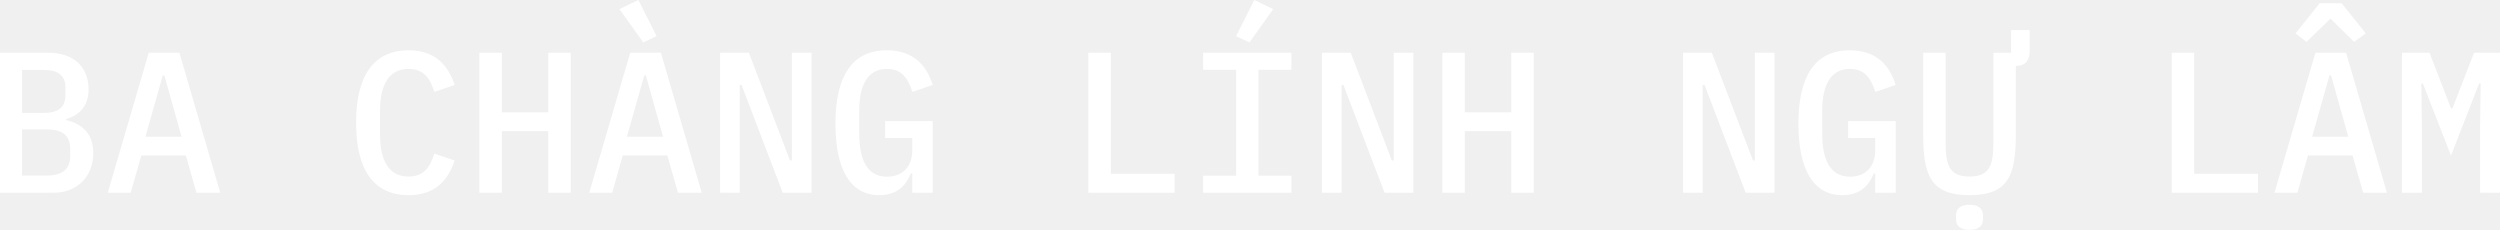
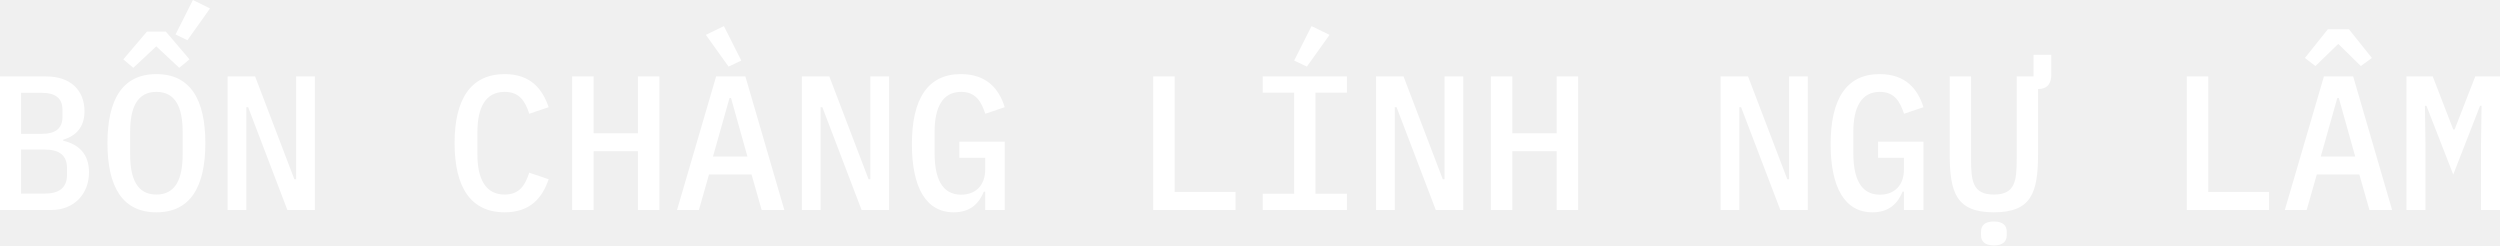
- <svg xmlns="http://www.w3.org/2000/svg" data-v-423bf9ae="" viewBox="0 0 652.593 60" class="font">
-   <g data-v-423bf9ae="" id="b64b1df7-0132-4c74-8137-b0b1657920a0" fill="white" transform="matrix(3.740648,0,0,3.740648,-4.339157,-3.366583)">
-     <path d="M1.16 14.35L4.91 14.35C6.57 14.35 7.67 13.19 7.67 11.59C7.67 10.25 6.92 9.55 5.78 9.28L5.78 9.21C6.73 8.93 7.34 8.27 7.34 7.14C7.34 5.57 6.30 4.58 4.54 4.58L1.16 4.58ZM2.70 13.15L2.70 9.93L4.44 9.93C5.47 9.93 6.06 10.33 6.06 11.28L6.06 11.79C6.06 12.73 5.47 13.15 4.44 13.15ZM2.70 8.78L2.70 5.78L4.21 5.78C5.19 5.78 5.73 6.15 5.73 7.03L5.73 7.53C5.73 8.41 5.19 8.78 4.21 8.78ZM16.53 14.35L13.68 4.58L11.54 4.58L8.68 14.35L10.28 14.35L11.02 11.75L14.13 11.75L14.87 14.35ZM13.83 10.44L11.31 10.44L12.52 6.16L12.63 6.16ZM29.68 14.52C31.57 14.52 32.44 13.43 32.89 12.10L31.47 11.62C31.18 12.52 30.77 13.22 29.67 13.22C28.28 13.22 27.68 12.08 27.68 10.29L27.68 8.64C27.68 6.85 28.28 5.71 29.67 5.71C30.77 5.71 31.18 6.41 31.47 7.31L32.89 6.83C32.44 5.50 31.57 4.41 29.68 4.41C27.20 4.41 26.01 6.23 26.01 9.46C26.01 12.70 27.20 14.52 29.68 14.52ZM39.42 14.35L40.99 14.35L40.99 4.58L39.42 4.58L39.42 8.74L36.18 8.74L36.18 4.58L34.61 4.58L34.61 14.35L36.18 14.35L36.18 10.05L39.42 10.05ZM46.05 3.86L46.98 3.42L45.71 0.90L44.39 1.54ZM50.13 14.35L47.28 4.58L45.14 4.58L42.28 14.35L43.88 14.35L44.62 11.75L47.73 11.75L48.47 14.35ZM47.43 10.44L44.91 10.44L46.12 6.16L46.23 6.16ZM55.78 14.35L57.79 14.35L57.79 4.58L56.42 4.58L56.42 12.10L56.29 12.10L53.42 4.58L51.41 4.58L51.41 14.35L52.78 14.35L52.78 6.83L52.91 6.83ZM64.82 14.35L66.25 14.35L66.25 9.35L62.93 9.35L62.93 10.53L64.82 10.53L64.82 11.41C64.82 12.47 64.19 13.23 63.06 13.23C61.63 13.23 61.12 11.98 61.12 10.19L61.12 8.64C61.12 6.85 61.70 5.71 63.06 5.71C64.15 5.71 64.54 6.45 64.83 7.31L66.25 6.83C65.84 5.52 64.96 4.41 63.04 4.41C60.62 4.41 59.46 6.22 59.46 9.53C59.46 12.70 60.49 14.52 62.52 14.52C63.81 14.52 64.40 13.79 64.72 13.01L64.82 13.01ZM83.13 14.35L83.13 13.03L78.68 13.03L78.68 4.58L77.11 4.58L77.11 14.35ZM90.01 1.54L88.69 0.90L87.42 3.42L88.35 3.86ZM91.28 14.35L91.28 13.16L88.98 13.16L88.98 5.77L91.28 5.77L91.28 4.58L85.12 4.58L85.12 5.77L87.42 5.77L87.42 13.16L85.12 13.16L85.12 14.35ZM97.78 14.35L99.79 14.35L99.79 4.58L98.42 4.58L98.42 12.10L98.29 12.10L95.42 4.58L93.41 4.58L93.41 14.35L94.78 14.35L94.78 6.83L94.91 6.83ZM106.62 14.35L108.19 14.35L108.19 4.58L106.62 4.58L106.62 8.74L103.38 8.74L103.38 4.58L101.81 4.58L101.81 14.35L103.38 14.35L103.38 10.05L106.62 10.05ZM122.98 14.35L124.99 14.35L124.99 4.58L123.62 4.58L123.62 12.10L123.49 12.10L120.62 4.58L118.61 4.58L118.61 14.35L119.98 14.35L119.98 6.83L120.11 6.83ZM132.02 14.35L133.45 14.35L133.45 9.35L130.13 9.35L130.13 10.53L132.02 10.53L132.02 11.41C132.02 12.47 131.39 13.23 130.26 13.23C128.83 13.23 128.32 11.98 128.32 10.19L128.32 8.64C128.32 6.85 128.90 5.71 130.26 5.71C131.35 5.71 131.74 6.45 132.03 7.31L133.45 6.83C133.04 5.52 132.16 4.41 130.24 4.41C127.82 4.41 126.66 6.22 126.66 9.53C126.66 12.70 127.69 14.52 129.72 14.52C131.01 14.52 131.60 13.79 131.92 13.01L132.02 13.01ZM138.60 16.94C139.29 16.94 139.54 16.62 139.54 16.20L139.54 15.93C139.54 15.51 139.29 15.19 138.60 15.19C137.91 15.19 137.66 15.51 137.66 15.93L137.66 16.20C137.66 16.62 137.91 16.94 138.60 16.94ZM135.37 4.58L135.37 10.30C135.37 13.10 135.87 14.52 138.60 14.52C141.33 14.52 141.83 13.10 141.83 10.30L141.83 5.50C142.60 5.50 142.80 5.01 142.80 4.42L142.80 3.00L141.50 3.00L141.50 4.58L140.27 4.58L140.27 10.58C140.27 12.19 140.18 13.22 138.60 13.22C137.02 13.22 136.93 12.19 136.93 10.58L136.93 4.58ZM158.73 14.35L158.73 13.03L154.28 13.03L154.28 4.58L152.71 4.58L152.71 14.35ZM163.03 1.13L161.35 3.23L162.12 3.82L163.79 2.20L165.44 3.82L166.25 3.23L164.57 1.13ZM167.73 14.35L164.88 4.58L162.74 4.58L159.88 14.35L161.48 14.35L162.22 11.75L165.33 11.75L166.07 14.35ZM165.03 10.44L162.51 10.44L163.72 6.16L163.83 6.16ZM174.23 14.35L175.62 14.35L175.62 4.58L173.81 4.58L172.30 8.46L172.20 8.46L170.70 4.58L168.78 4.58L168.78 14.35L170.17 14.35L170.17 9.67L170.13 6.73L170.24 6.73L172.20 11.76L174.16 6.73L174.27 6.73L174.23 9.67Z" />
+ <svg xmlns="http://www.w3.org/2000/svg" data-v-423bf9ae="" viewBox="0 0 611.231 60" class="font">
+   <g data-v-423bf9ae="" id="376fb10a-dd6b-4f64-9d65-d6fb9013dd79" fill="white" transform="matrix(3.342618,0,0,3.342618,-3.877435,3.376045)">
+     <path d="M1.16 14.35L4.91 14.35C6.57 14.35 7.67 13.19 7.67 11.59C7.67 10.25 6.92 9.55 5.78 9.28L5.78 9.21C6.73 8.93 7.34 8.27 7.34 7.14C7.34 5.57 6.30 4.58 4.54 4.58L1.16 4.58ZM2.70 13.15L2.70 9.93L4.44 9.93C5.47 9.93 6.06 10.33 6.06 11.28L6.06 11.79C6.06 12.73 5.47 13.15 4.44 13.15ZM2.70 8.78L2.70 5.78L4.21 5.78C5.19 5.78 5.73 6.15 5.73 7.03L5.73 7.53C5.73 8.41 5.19 8.78 4.21 8.78ZM12.60 14.52C15.08 14.52 16.18 12.66 16.18 9.46C16.18 6.27 15.08 4.41 12.60 4.41C10.12 4.41 9.02 6.27 9.02 9.46C9.02 12.66 10.12 14.52 12.60 14.52ZM12.60 13.22C11.20 13.22 10.68 12.08 10.68 10.29L10.68 8.64C10.68 6.85 11.20 5.71 12.60 5.71C14 5.71 14.52 6.85 14.52 8.64L14.52 10.28C14.52 12.08 14 13.22 12.60 13.22ZM16.52-0.39L15.27-1.01L14 1.51L14.87 1.93ZM11.91 1.30L10.18 3.33L10.91 3.95L12.59 2.38L14.27 3.95L15.02 3.33L13.29 1.30ZM22.18 14.35L24.19 14.35L24.19 4.58L22.82 4.58L22.82 12.10L22.69 12.10L19.82 4.58L17.81 4.58L17.81 14.35L19.18 14.35L19.18 6.83L19.31 6.83ZM38.08 14.52C39.97 14.52 40.84 13.43 41.29 12.10L39.87 11.62C39.58 12.52 39.17 13.22 38.07 13.22C36.68 13.22 36.08 12.08 36.08 10.29L36.08 8.64C36.08 6.85 36.68 5.71 38.07 5.71C39.17 5.71 39.58 6.41 39.87 7.31L41.29 6.83C40.84 5.50 39.97 4.41 38.08 4.41C35.60 4.41 34.41 6.23 34.41 9.46C34.41 12.70 35.60 14.52 38.08 14.52ZM47.82 14.35L49.39 14.35L49.39 4.58L47.82 4.58L47.82 8.74L44.58 8.74L44.58 4.58L43.01 4.58L43.01 14.35L44.58 14.35L44.58 10.05L47.82 10.05ZM54.45 3.86L55.38 3.42L54.11 0.90L52.79 1.54ZM58.53 14.35L55.68 4.58L53.54 4.58L50.68 14.35L52.28 14.35L53.02 11.75L56.13 11.75L56.87 14.35ZM55.83 10.44L53.31 10.44L54.52 6.16L54.63 6.16ZM64.18 14.35L66.19 14.35L66.19 4.58L64.82 4.58L64.82 12.10L64.69 12.10L61.82 4.58L59.81 4.58L59.81 14.35L61.18 14.35L61.18 6.83L61.31 6.83ZM73.22 14.35L74.65 14.35L74.65 9.35L71.33 9.35L71.33 10.53L73.22 10.53L73.22 11.41C73.22 12.47 72.59 13.23 71.46 13.23C70.03 13.23 69.52 11.98 69.52 10.19L69.52 8.64C69.52 6.85 70.10 5.71 71.46 5.71C72.55 5.71 72.94 6.45 73.23 7.31L74.65 6.83C74.24 5.52 73.36 4.41 71.44 4.41C69.02 4.41 67.86 6.22 67.86 9.53C67.86 12.70 68.89 14.52 70.92 14.52C72.21 14.52 72.80 13.79 73.12 13.01L73.22 13.01ZM91.53 14.35L91.53 13.03L87.08 13.03L87.08 4.58L85.51 4.58L85.51 14.35ZM98.41 1.54L97.09 0.90L95.82 3.42L96.75 3.86ZM99.68 14.35L99.68 13.16L97.38 13.16L97.38 5.77L99.68 5.77L99.68 4.58L93.52 4.58L93.52 5.77L95.82 5.77L95.82 13.16L93.52 13.16L93.52 14.35ZM106.18 14.35L108.19 14.35L108.19 4.58L106.82 4.58L106.82 12.10L106.69 12.10L103.82 4.58L101.81 4.58L101.81 14.35L103.18 14.35L103.18 6.83L103.31 6.83ZM115.02 14.35L116.59 14.35L116.59 4.58L115.02 4.58L115.02 8.74L111.78 8.74L111.78 4.58L110.21 4.58L110.21 14.35L111.78 14.35L111.78 10.05L115.02 10.05ZM131.38 14.35L133.39 14.35L133.39 4.58L132.02 4.58L132.02 12.10L131.89 12.10L129.02 4.58L127.01 4.58L127.01 14.35L128.38 14.35L128.38 6.83L128.51 6.83ZM140.42 14.35L141.85 14.35L141.85 9.35L138.53 9.35L138.53 10.53L140.42 10.53L140.42 11.41C140.42 12.47 139.79 13.23 138.66 13.23C137.23 13.23 136.72 11.98 136.72 10.19L136.72 8.64C136.72 6.85 137.30 5.71 138.66 5.71C139.75 5.71 140.14 6.45 140.43 7.31L141.85 6.83C141.44 5.52 140.56 4.41 138.64 4.41C136.22 4.41 135.06 6.22 135.06 9.53C135.06 12.70 136.09 14.52 138.12 14.52C139.41 14.52 140.00 13.79 140.32 13.01L140.42 13.01ZM147.00 16.94C147.69 16.94 147.94 16.62 147.94 16.20L147.94 15.93C147.94 15.51 147.69 15.19 147.00 15.19C146.31 15.19 146.06 15.51 146.06 15.93L146.06 16.20C146.06 16.62 146.31 16.94 147.00 16.94ZM143.77 4.58L143.77 10.30C143.77 13.10 144.27 14.52 147.00 14.52C149.73 14.52 150.23 13.10 150.23 10.30L150.23 5.50C151.00 5.50 151.20 5.01 151.20 4.42L151.20 3.00L149.90 3.00L149.90 4.58L148.67 4.58L148.67 10.58C148.67 12.19 148.58 13.22 147.00 13.22C145.42 13.22 145.33 12.19 145.33 10.58L145.33 4.58ZM167.13 14.35L167.13 13.03L162.68 13.03L162.68 4.58L161.11 4.58L161.11 14.35ZM171.43 1.13L169.75 3.23L170.52 3.82L172.19 2.20L173.84 3.82L174.65 3.23L172.97 1.13ZM176.13 14.35L173.28 4.58L171.14 4.58L168.28 14.35L169.88 14.35L170.62 11.75L173.73 11.75L174.47 14.35ZM173.43 10.44L170.91 10.44L172.12 6.16L172.23 6.16ZM182.63 14.35L184.02 14.35L184.02 4.58L182.21 4.58L180.70 8.46L180.60 8.46L179.10 4.58L177.18 4.58L177.18 14.35L178.57 14.35L178.57 9.67L178.53 6.73L178.64 6.73L180.60 11.76L182.56 6.73L182.67 6.73L182.63 9.67Z" />
  </g>
</svg>
